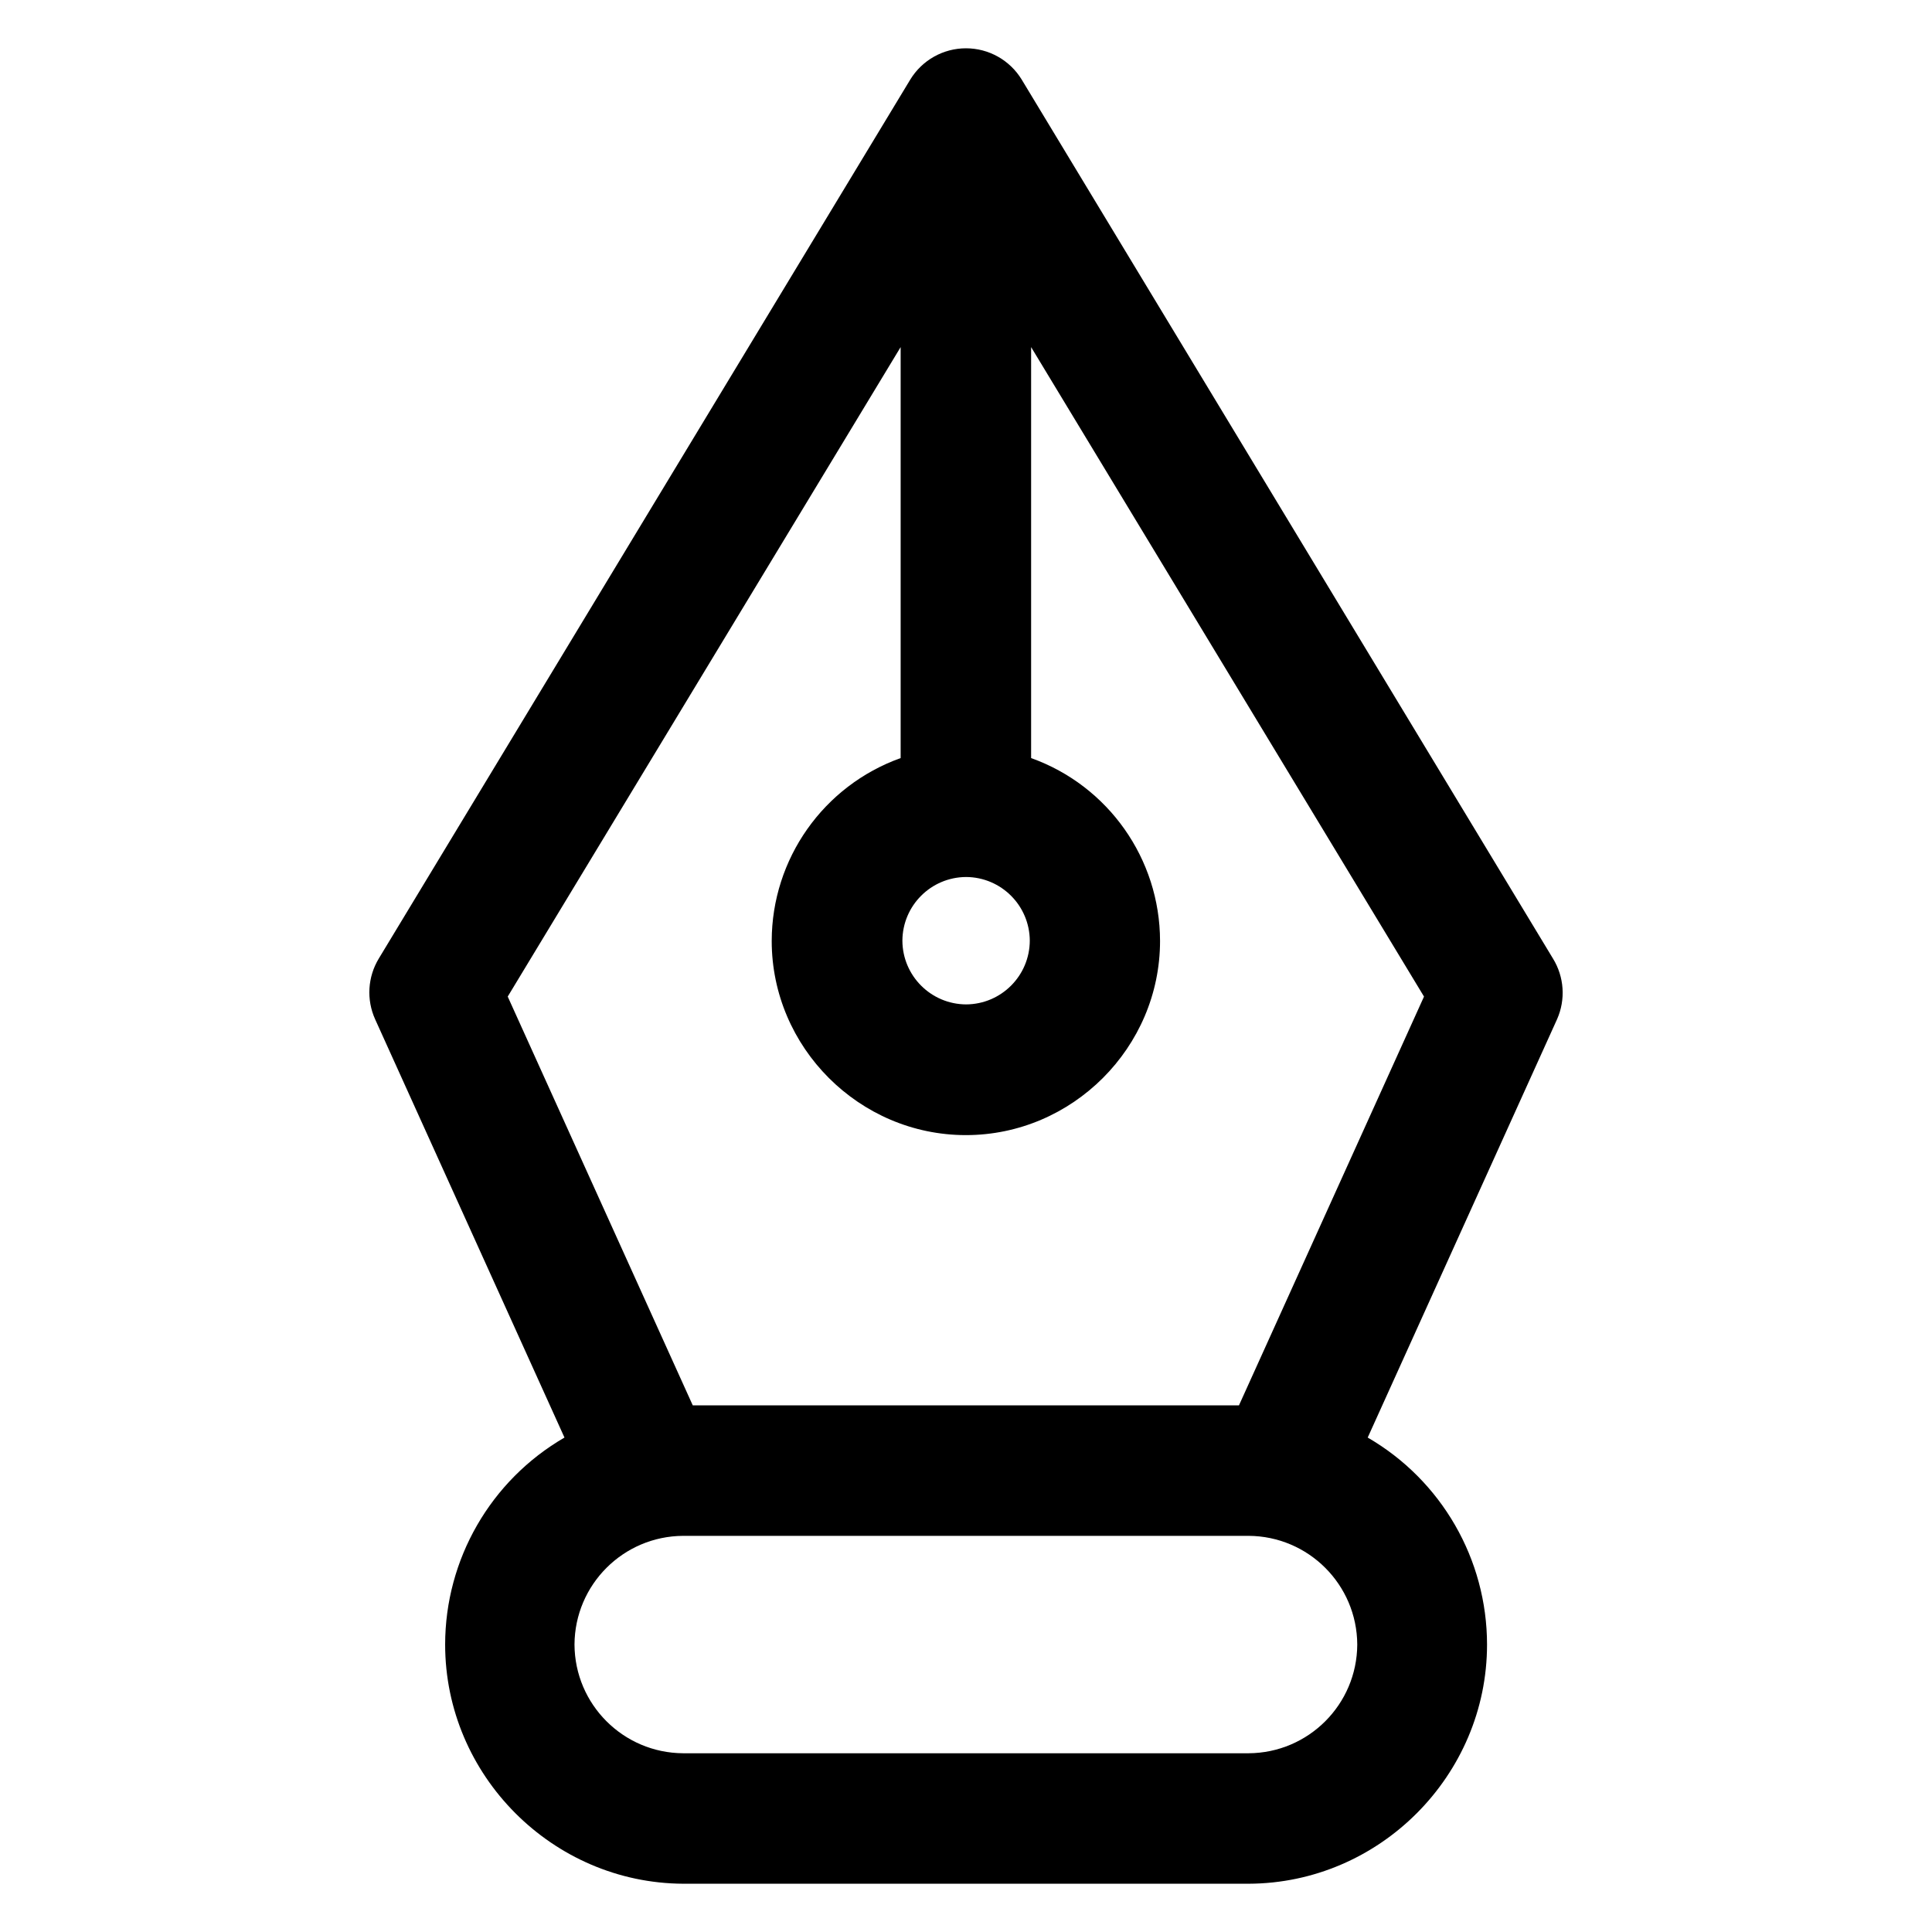
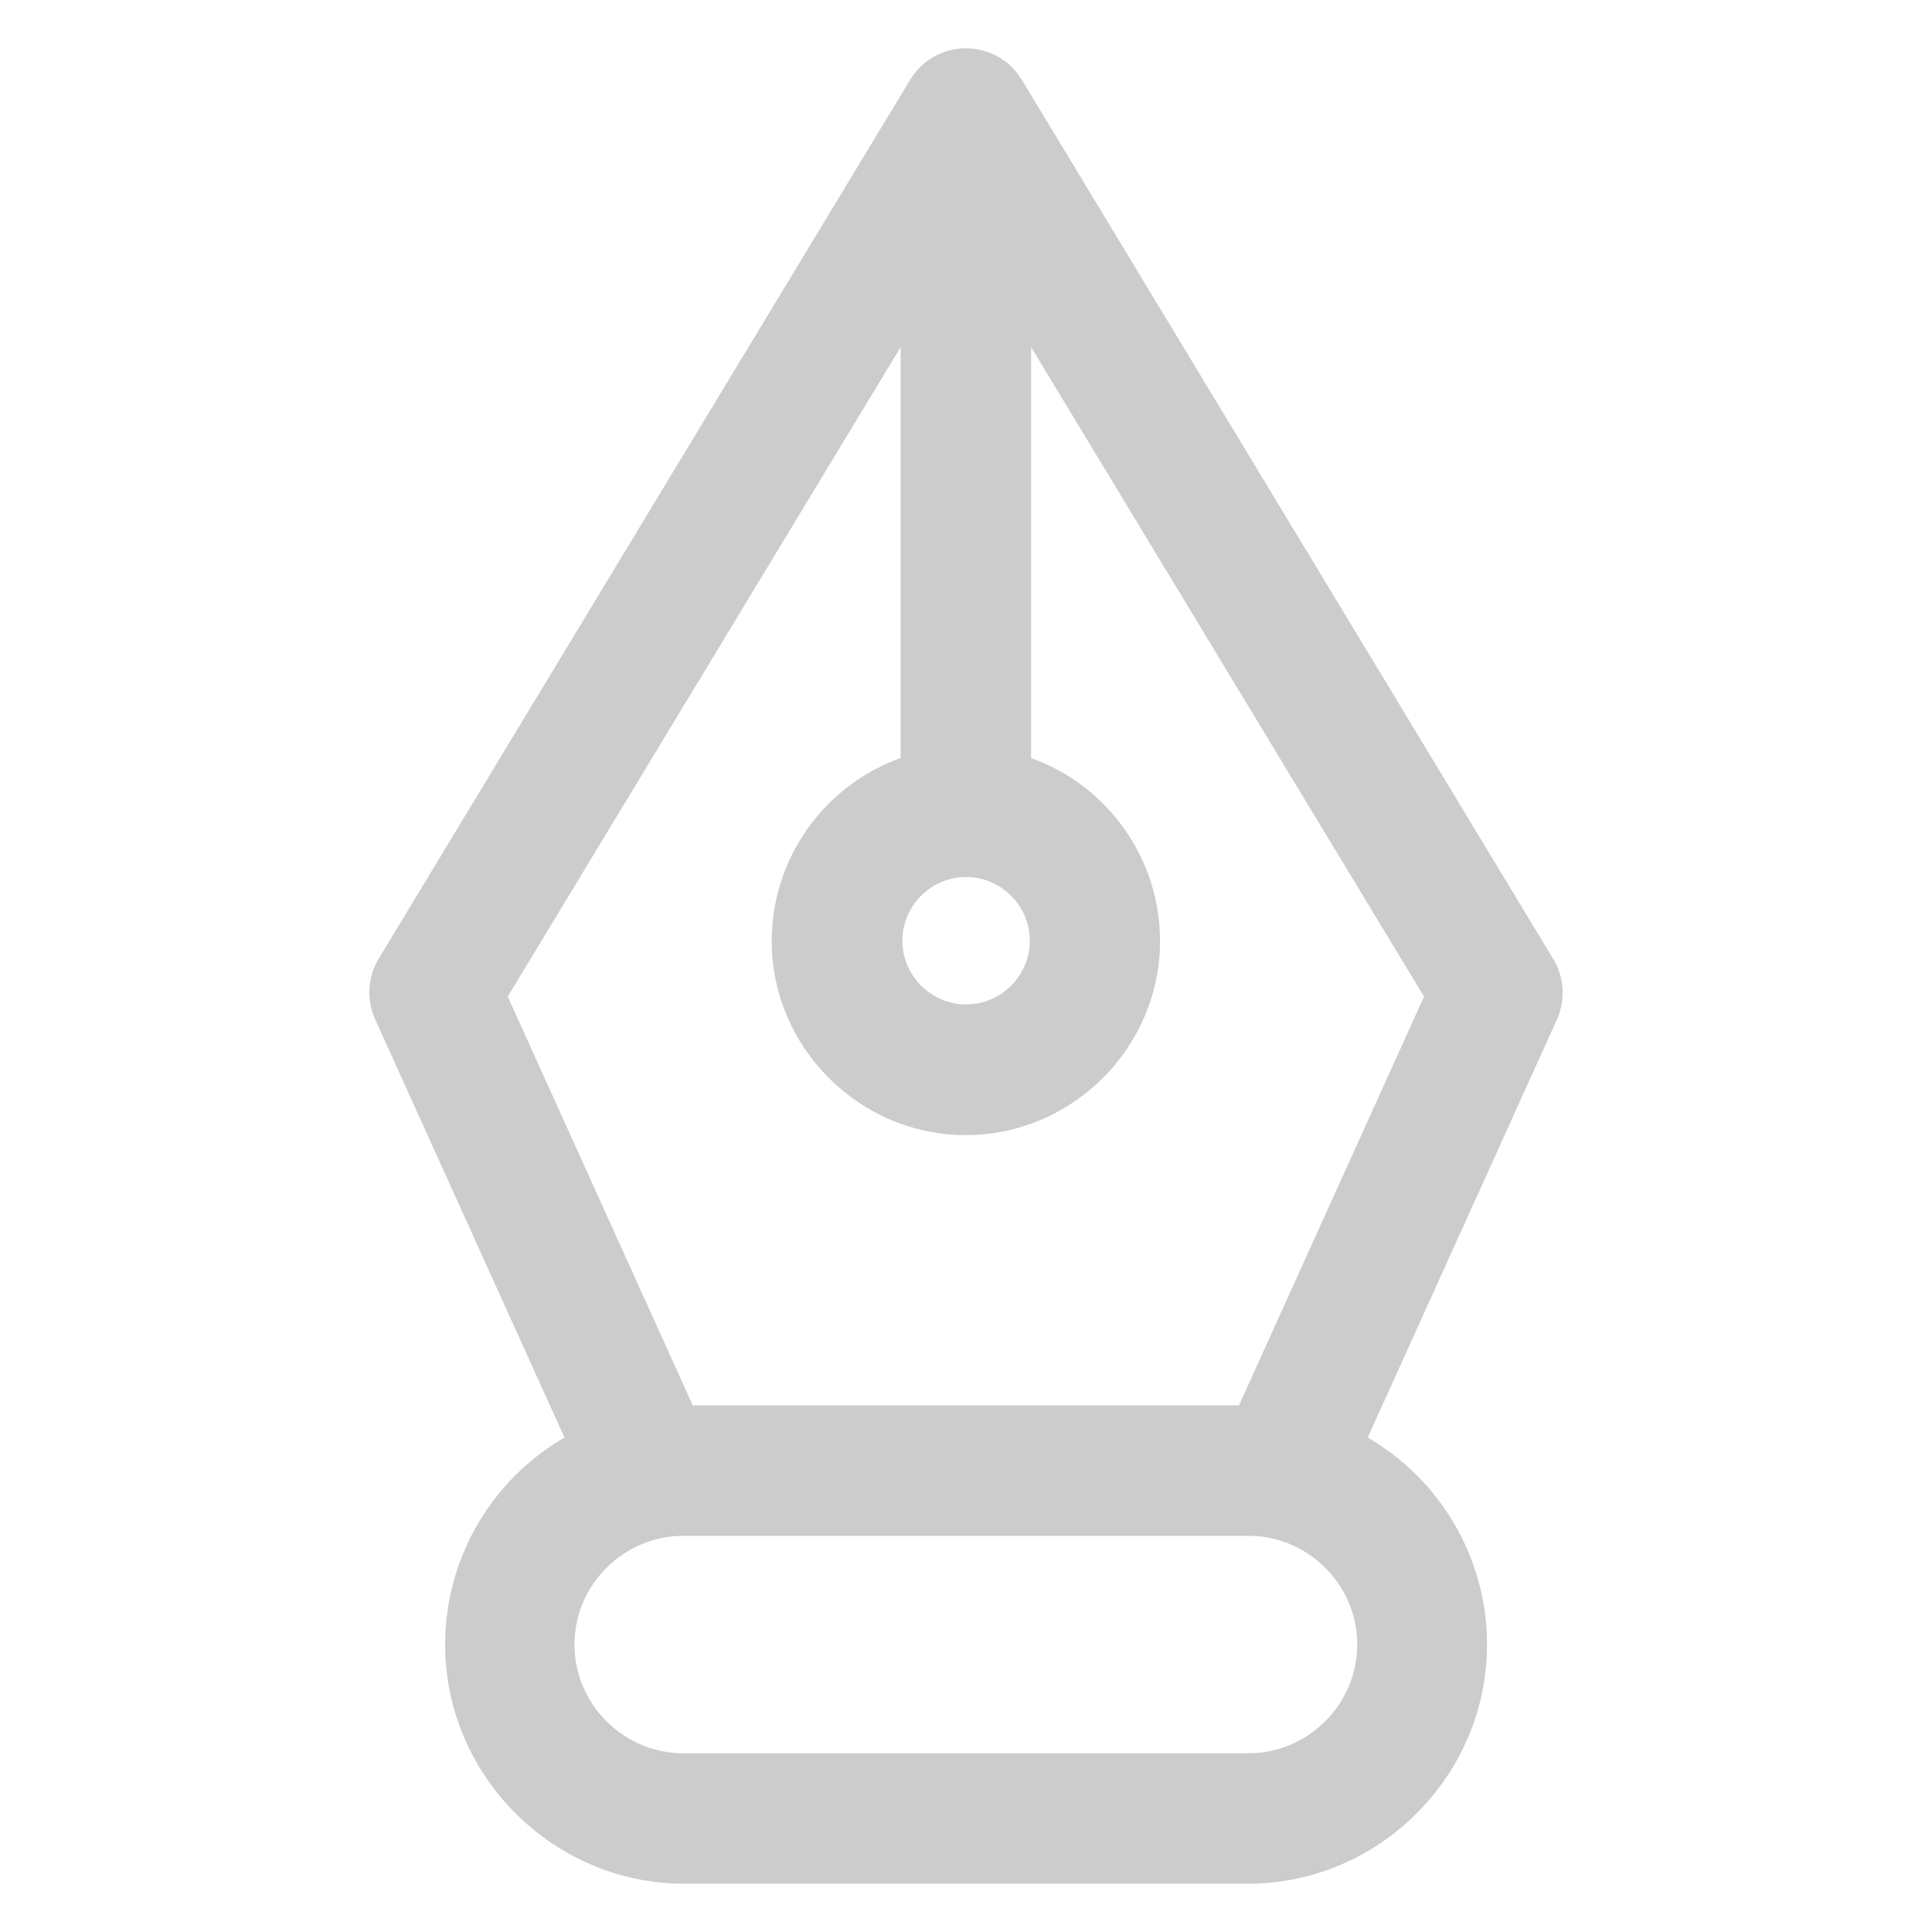
- <svg xmlns="http://www.w3.org/2000/svg" viewBox="0 0 64 64" fill-rule="evenodd" clip-rule="evenodd" stroke-linejoin="round" stroke-miterlimit="1.414">
-   <path d="M51.444 31.753L33.847 2.639a2.162 2.162 0 0 0-3.695 0L12.548 31.753a2.164 2.164 0 0 0-.122 2.01l6.273 13.858a7.931 7.931 0 0 0-3.953 6.857c0 4.333 3.554 7.903 7.886 7.923H41.36c4.338-.012 7.9-3.585 7.9-7.923a7.931 7.931 0 0 0-3.953-6.857l6.273-13.858a2.163 2.163 0 0 0-.136-2.01zm-19.448-2.701h.007a2.12 2.12 0 0 1 2.11 2.11 2.12 2.12 0 0 1-2.11 2.11 2.12 2.12 0 0 1-2.11-2.11v-.007a2.12 2.12 0 0 1 2.103-2.103zm9.364 29.027H22.632a3.619 3.619 0 0 1-3.601-3.601 3.619 3.619 0 0 1 3.601-3.601H41.36a3.619 3.619 0 0 1 3.601 3.601 3.619 3.619 0 0 1-3.601 3.601zm-.317-11.524H22.949l-6.13-13.542 13.016-21.515v13.614a6.445 6.445 0 0 0-4.271 6.058c0 3.529 2.903 6.432 6.432 6.432 3.529 0 6.432-2.903 6.432-6.432a6.445 6.445 0 0 0-4.271-6.058V11.498l13.015 21.515-6.13 13.542z" fill-rule="nonzero" />
+ <svg xmlns="http://www.w3.org/2000/svg" width="100%" height="100%" viewBox="0 0 64 64" version="1.1" xml:space="preserve" style="fill-rule:evenodd;clip-rule:evenodd;stroke-linejoin:round;stroke-miterlimit:1.414;">
+   <g transform="matrix(0.720288,0,0,0.720288,-4.01858,-4.01654)">
+     <path d="M77,49.66L52.57,9.24C52.027,8.344 51.052,7.796 50.005,7.796C48.958,7.796 47.983,8.344 47.44,9.24L23,49.66C22.488,50.504 22.424,51.55 22.83,52.45L31.54,71.69C28.147,73.654 26.051,77.289 26.051,81.21C26.051,87.225 30.985,92.182 37,92.21L63,92.21C69.023,92.193 73.969,87.233 73.969,81.21C73.969,77.289 71.873,73.654 68.48,71.69L77.19,52.45C77.59,51.546 77.519,50.501 77,49.66ZM50,45.91C50.003,45.91 50.007,45.91 50.01,45.91C51.617,45.91 52.94,47.233 52.94,48.84C52.94,50.447 51.617,51.77 50.01,51.77C48.403,51.77 47.08,50.447 47.08,48.84C47.08,48.837 47.08,48.833 47.08,48.83C47.085,47.23 48.4,45.915 50,45.91ZM63,86.21L37,86.21C34.257,86.21 32,83.953 32,81.21C32,78.467 34.257,76.21 37,76.21L63,76.21C65.743,76.21 68,78.467 68,81.21C68,83.953 65.743,86.21 63,86.21ZM62.56,70.21L37.44,70.21L28.93,51.41L47,21.54L47,40.44C43.453,41.705 41.07,45.085 41.07,48.851C41.07,53.75 45.101,57.781 50,57.781C54.899,57.781 58.93,53.75 58.93,48.851C58.93,45.085 56.547,41.705 53,40.44L53,21.54L71.07,51.41L62.56,70.21Z" style="fill:rgb(204,204,204);fill-rule:nonzero;" />
+   </g>
</svg>
